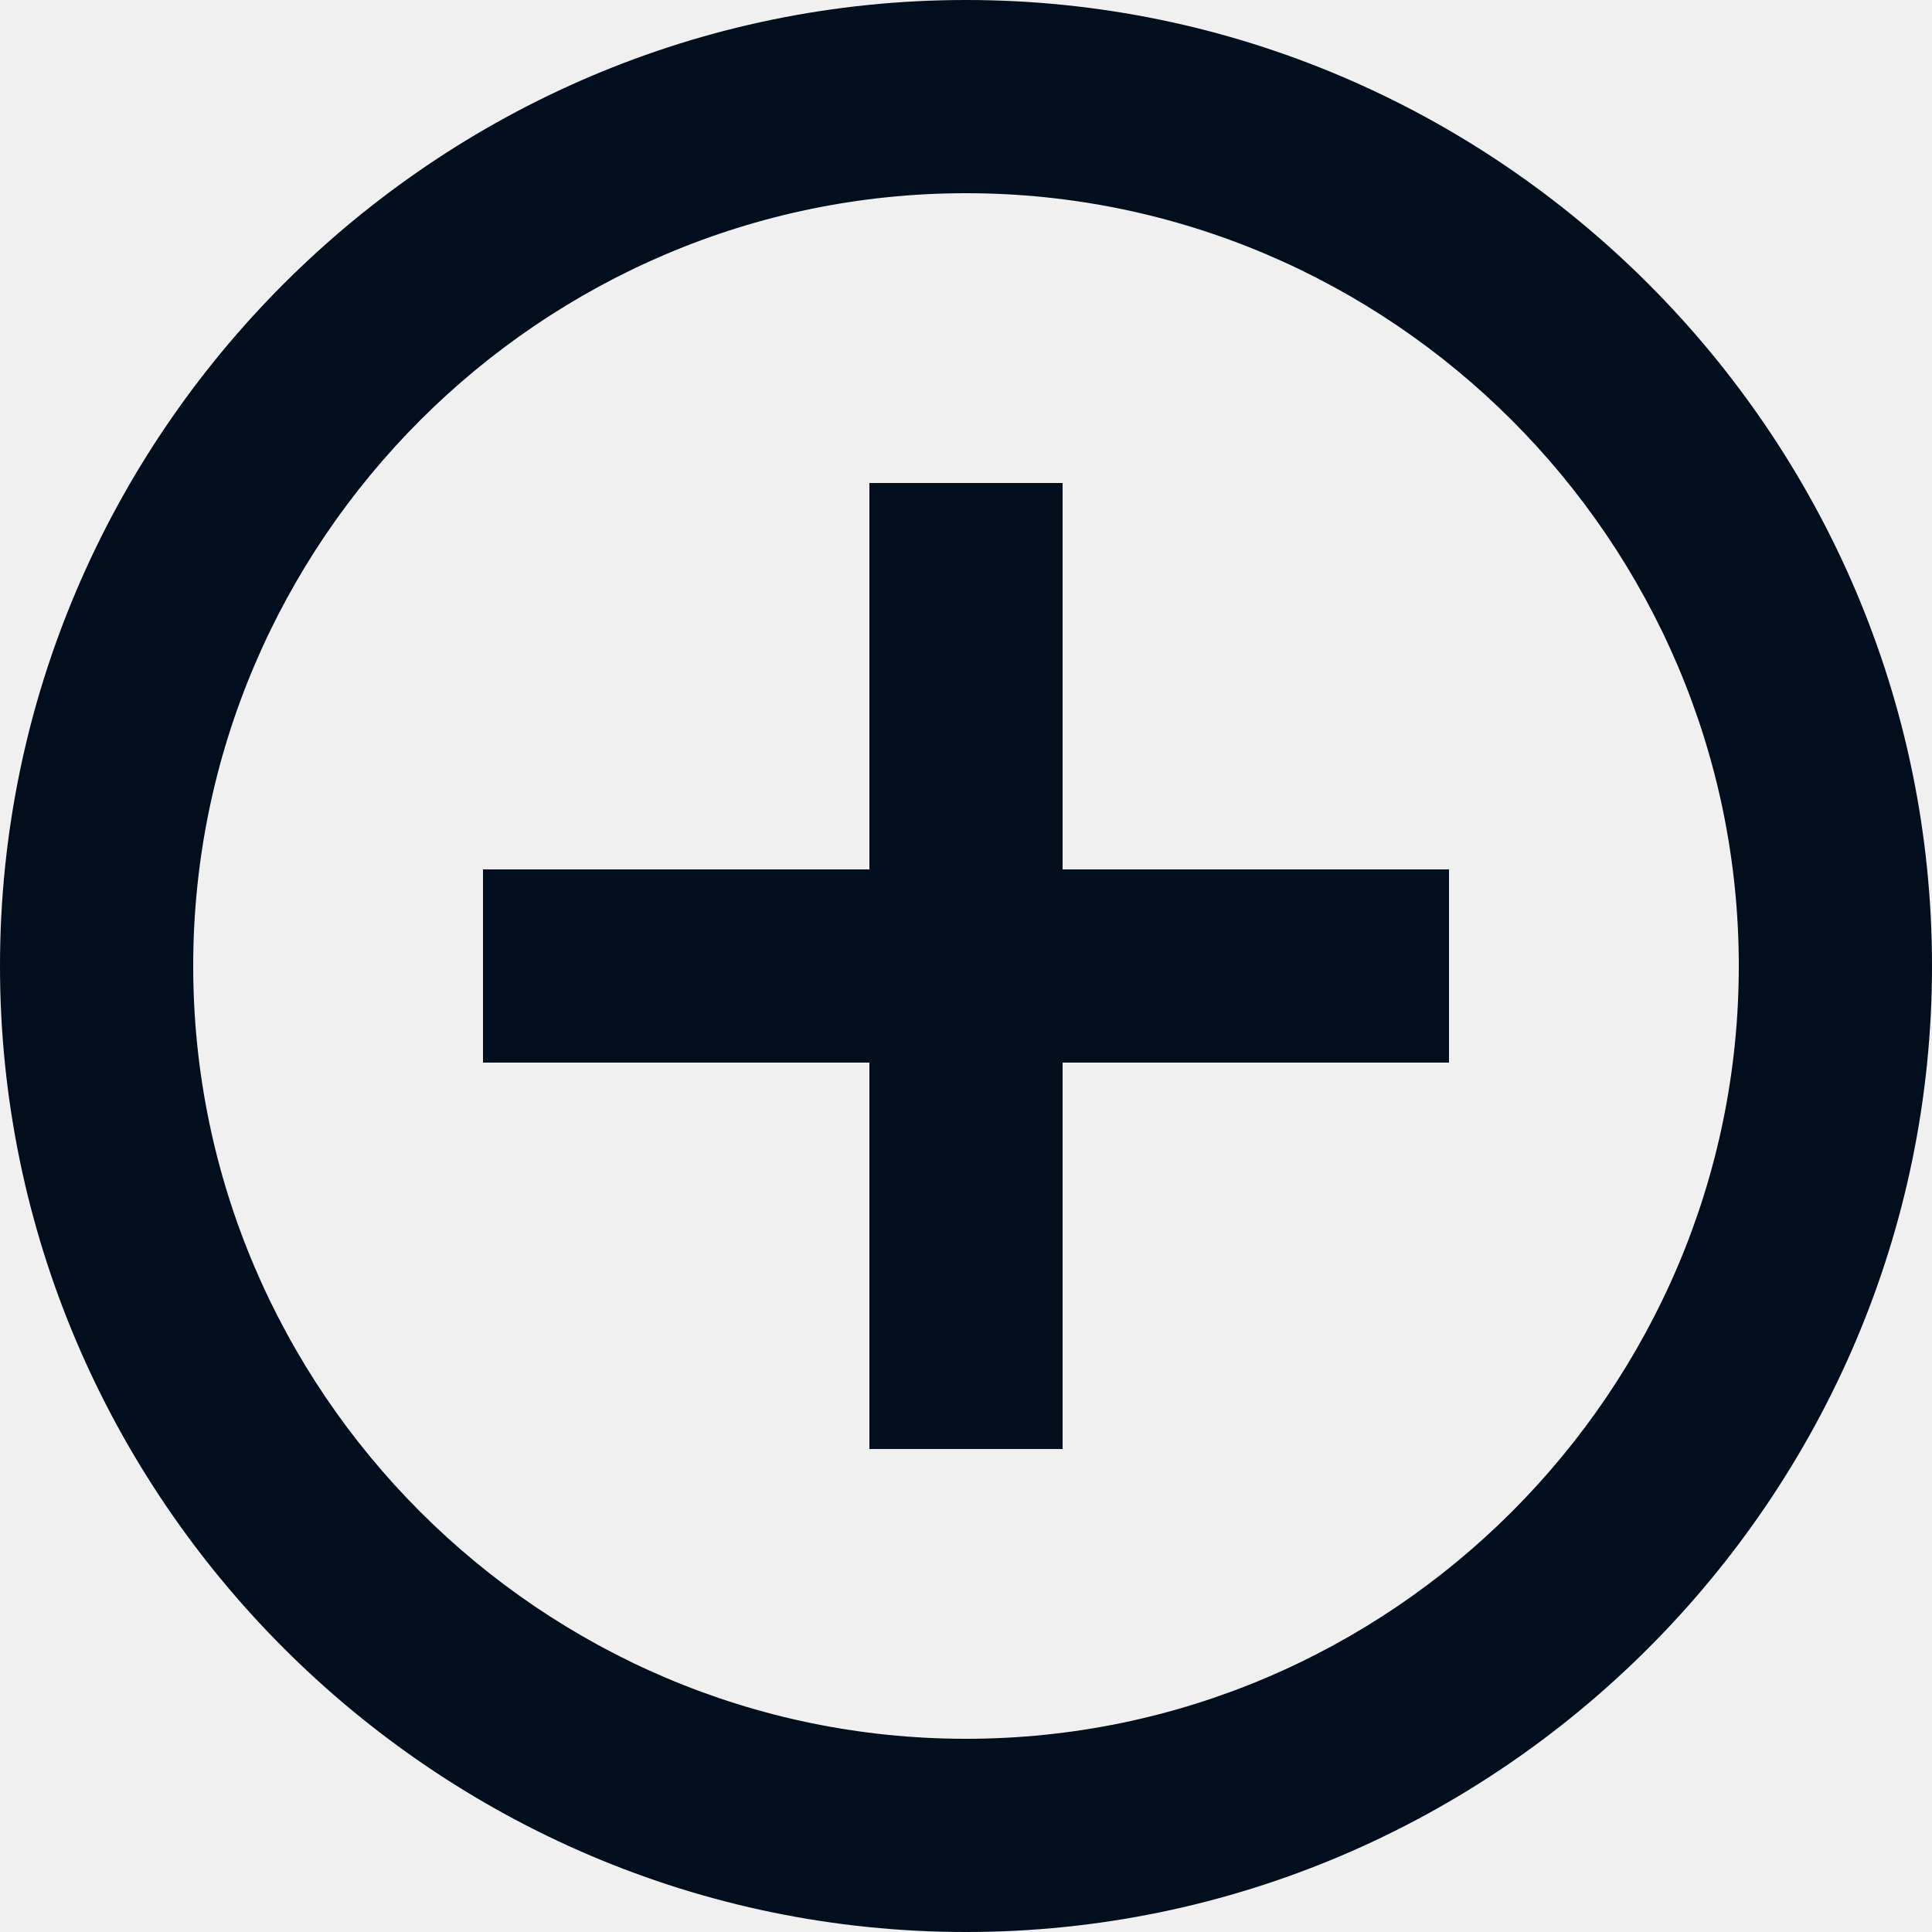
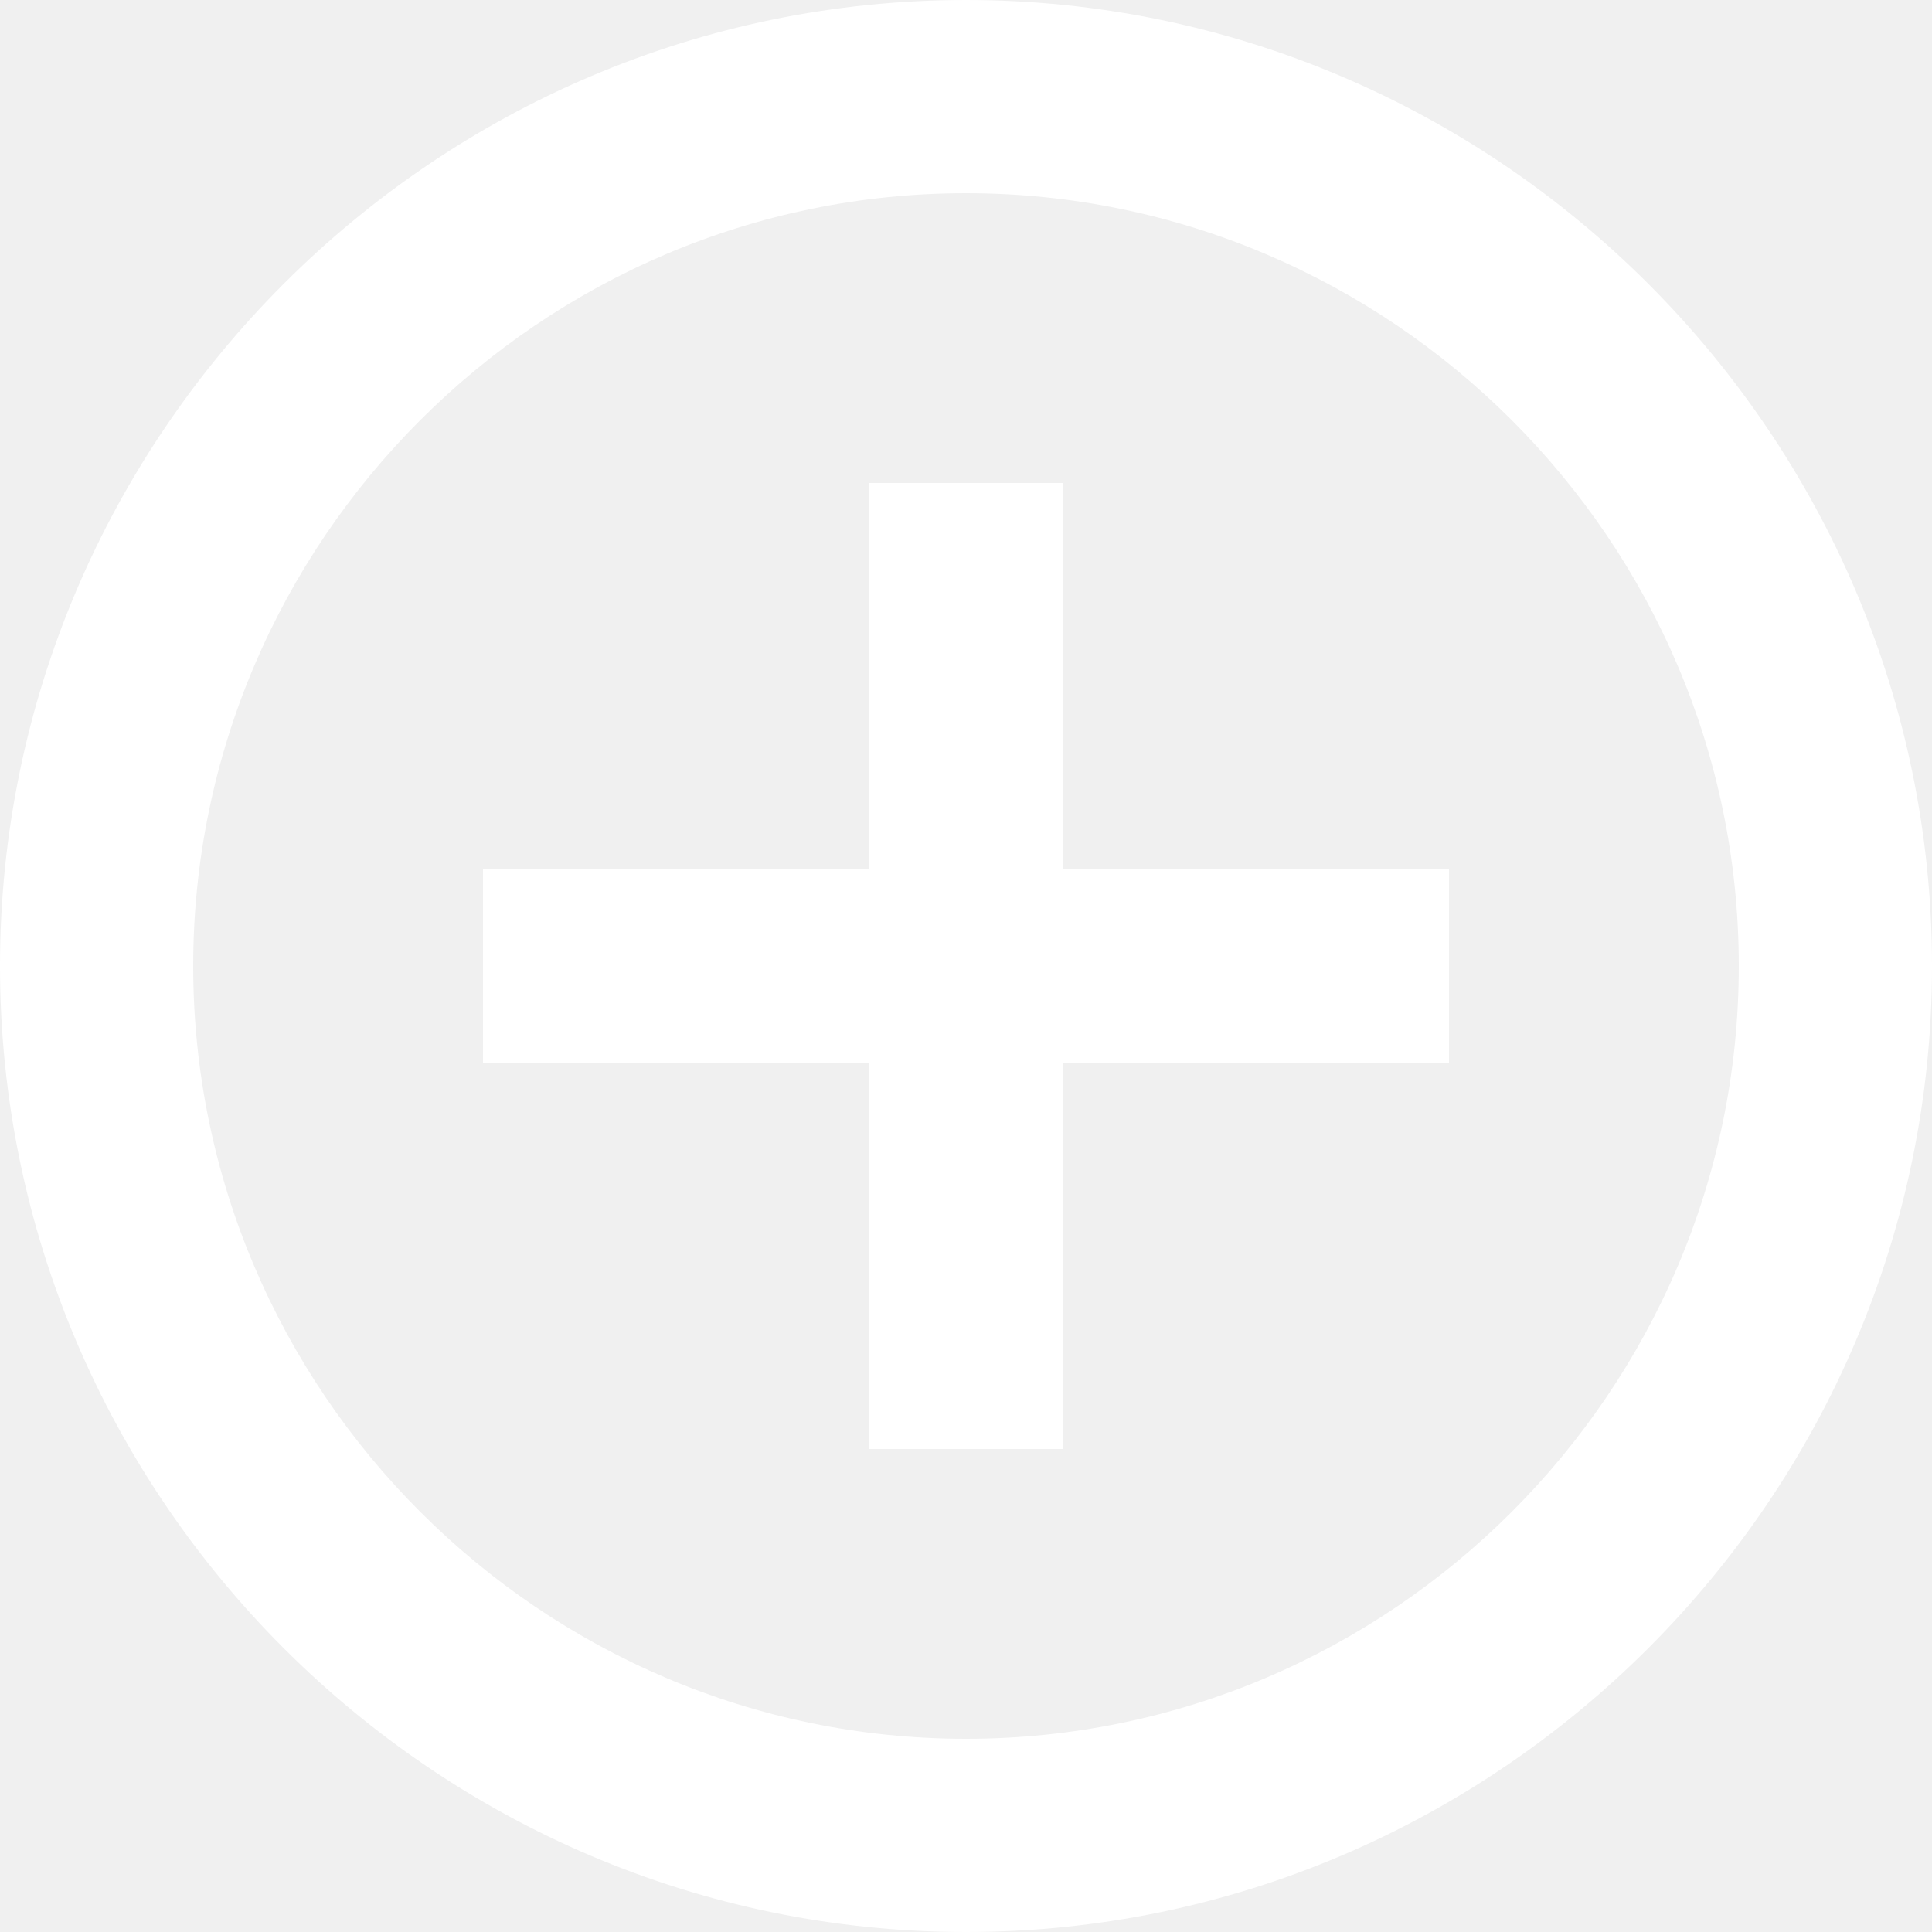
<svg xmlns="http://www.w3.org/2000/svg" viewBox="0 0 510 510">
-   <path fill="#010e1d" d="M280.5,127.5h-51v102h-102v51h102v102h51v-102h102v-51h-102V127.5z M255,0C114.75,0,0,114.75,0,255s114.75,255,255,255    s255-114.75,255-255S395.25,0,255,0z M255,459c-112.2,0-204-91.8-204-204S142.8,51,255,51s204,91.8,204,204S367.2,459,255,459z" />
+   <path fill="#ffffff" d="M280.5,127.5h-51v102h-102v51h102v102h51v-102h102v-51h-102V127.5z M255,0C114.75,0,0,114.75,0,255s114.75,255,255,255    s255-114.75,255-255S395.25,0,255,0z M255,459c-112.2,0-204-91.8-204-204S142.8,51,255,51s204,91.8,204,204S367.2,459,255,459z" />
</svg>
